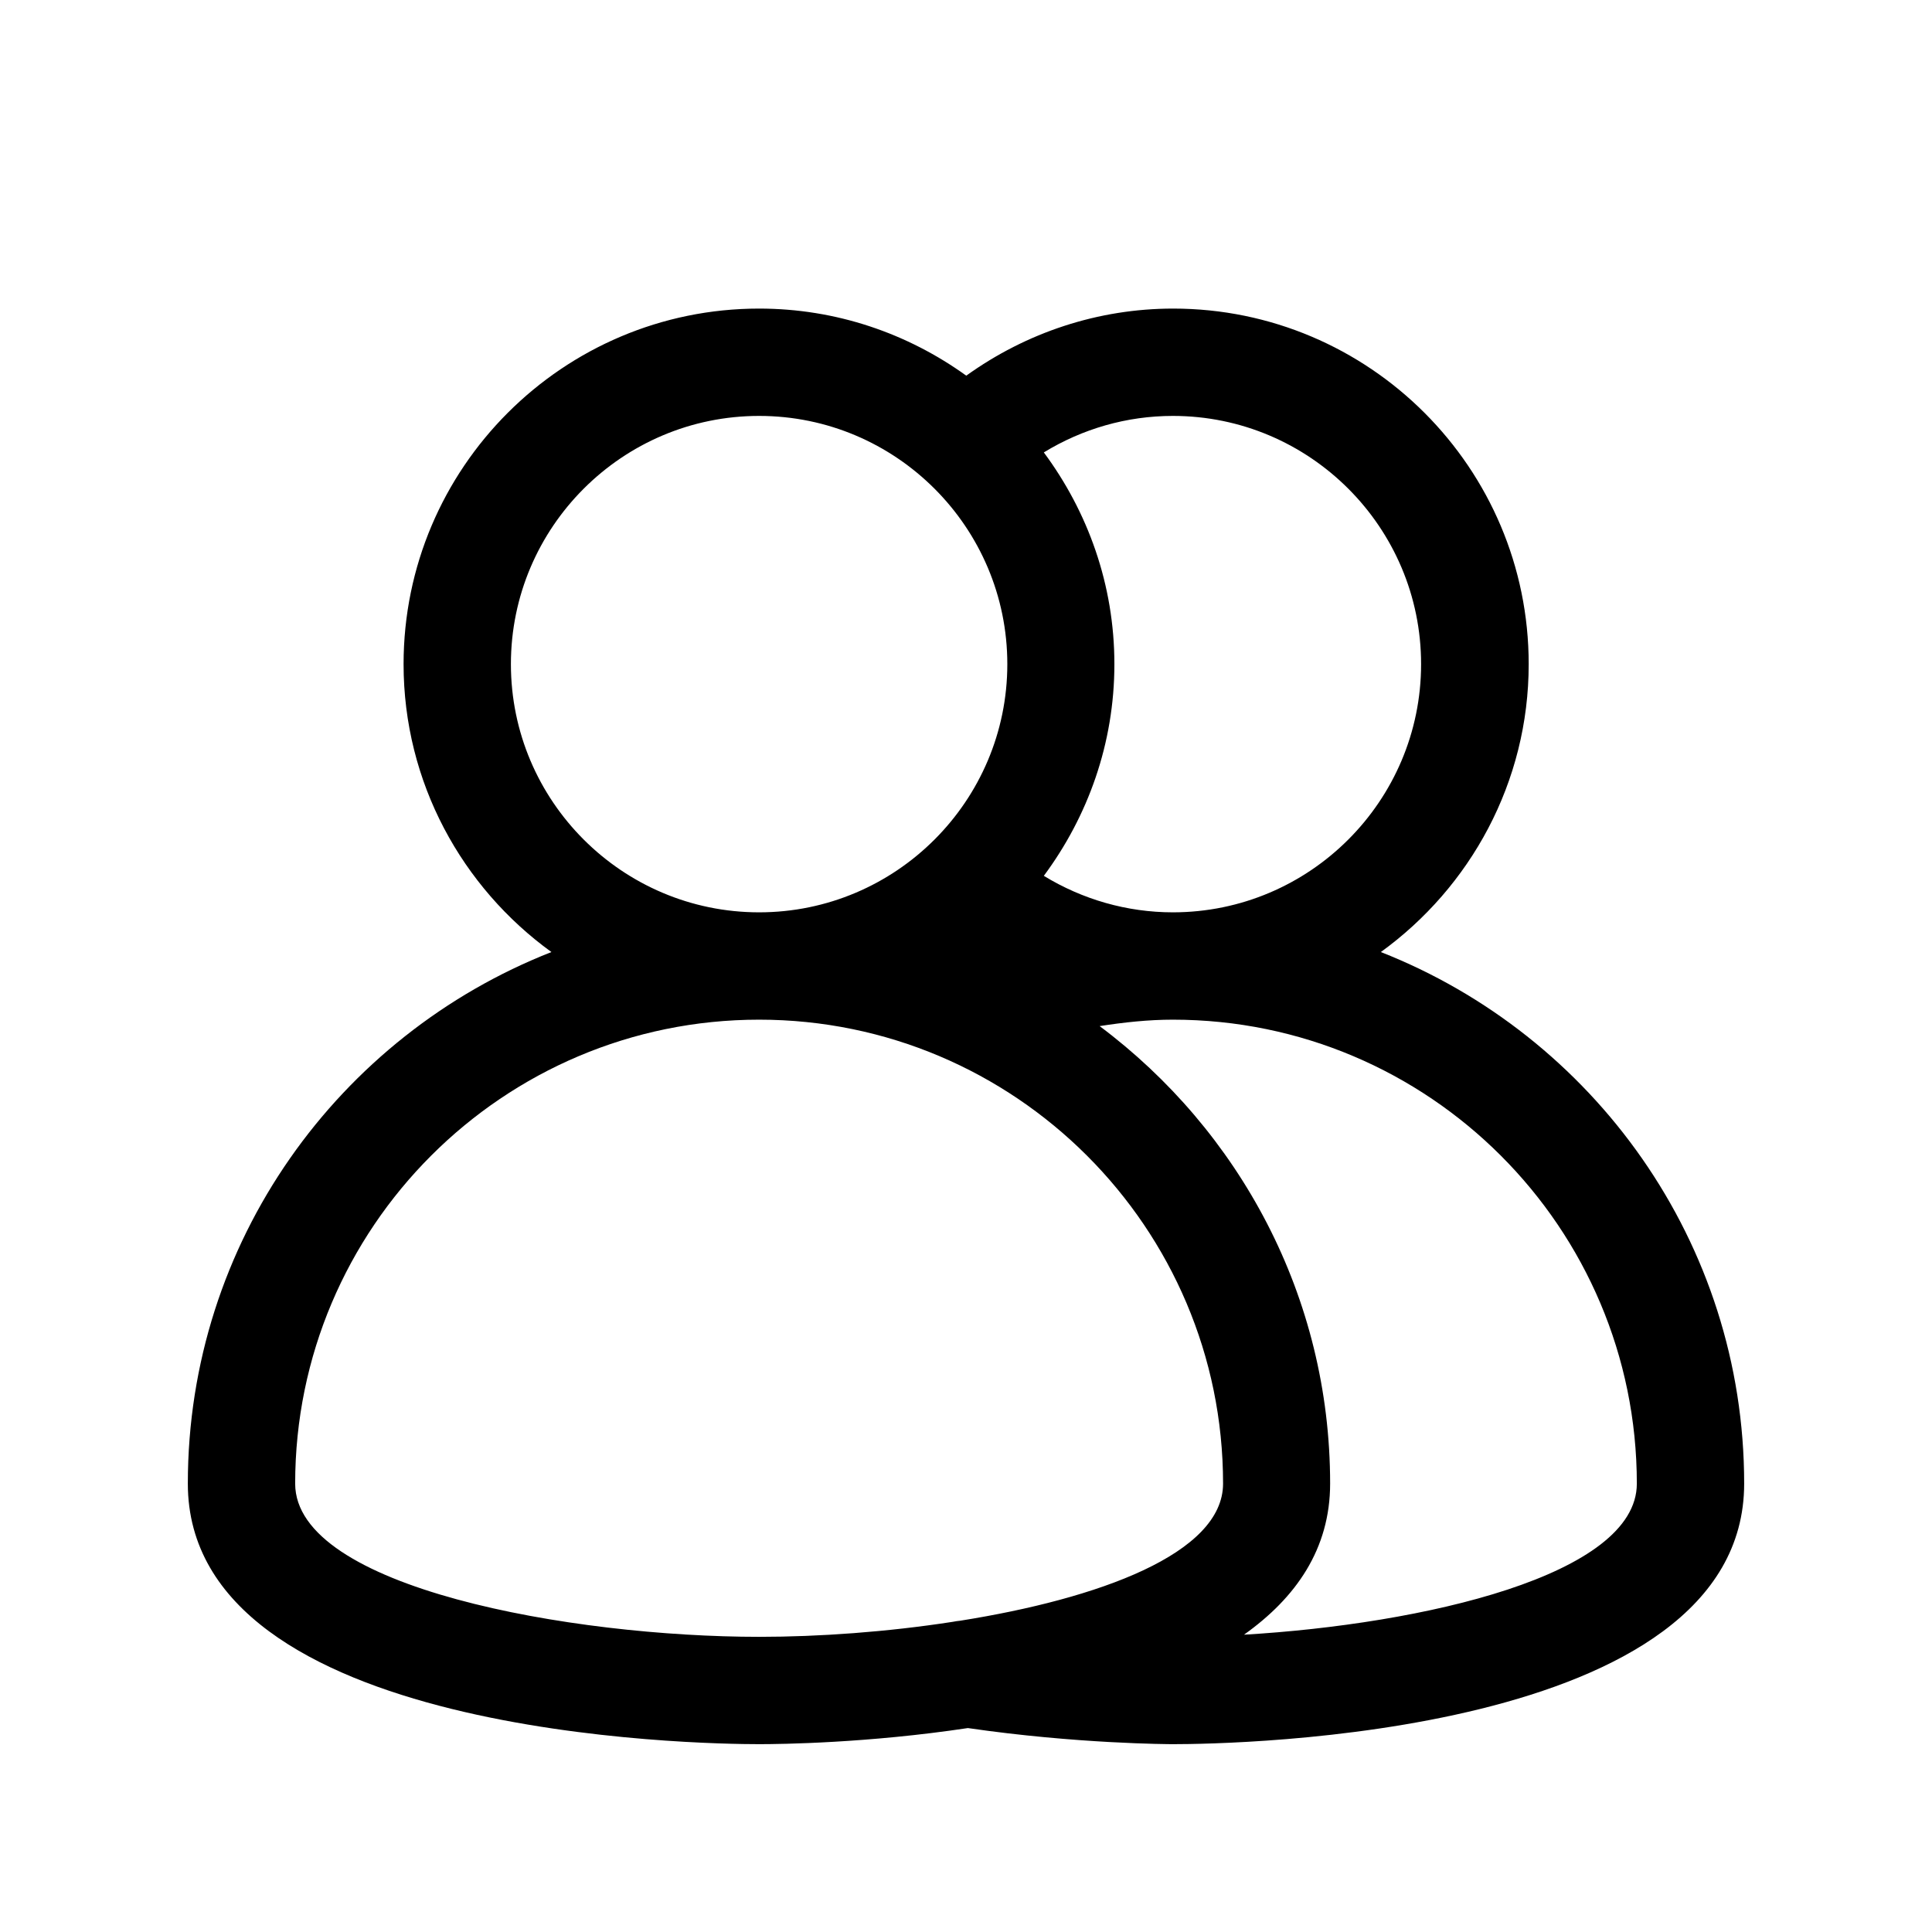
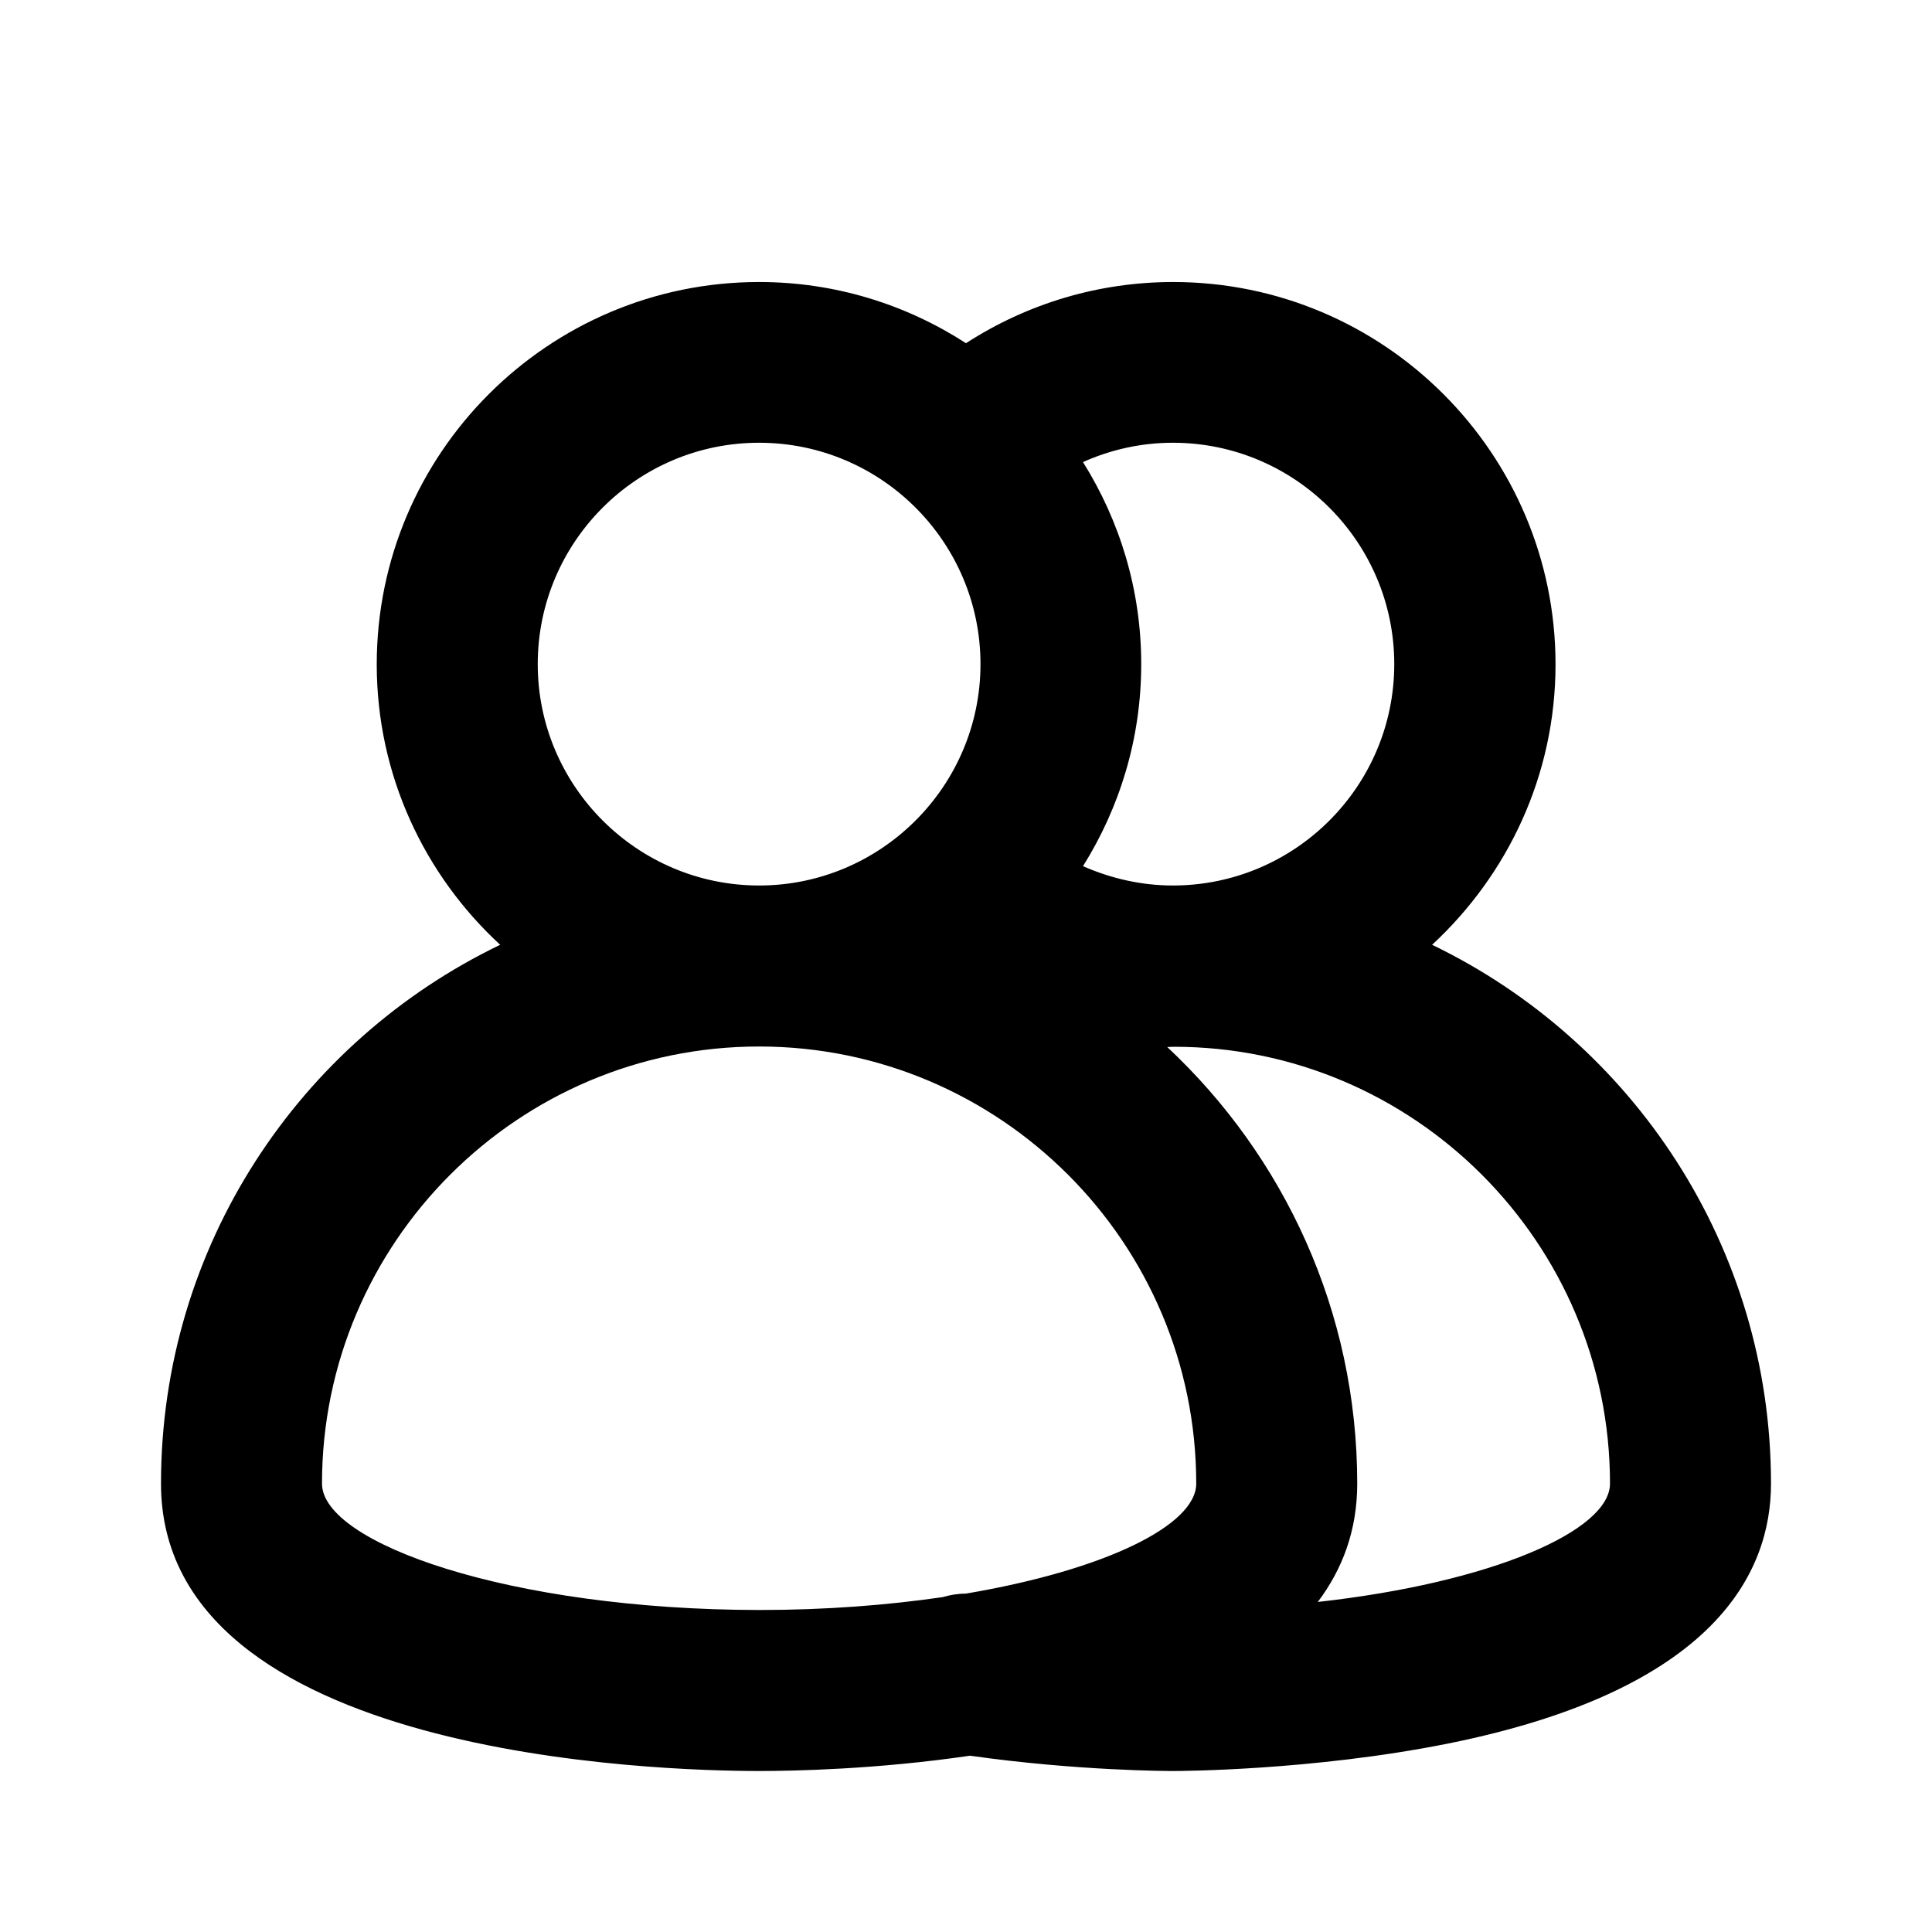
<svg xmlns="http://www.w3.org/2000/svg" version="1.1" id="Layer_1" x="0px" y="0px" viewBox="0 0 72 72" style="enable-background:new 0 0 72 72;" xml:space="preserve">
  <g>
-     <path d="M28.29,65c0.82,0,4.06-0.04,7.78-0.6c4.05,0.59,7.5,0.6,7.65,0.6C45.89,65,65,64.73,65,55.29c0-9-5.63-16.7-13.54-19.81   c3.33-2.41,5.51-6.32,5.51-10.73c0-7.31-5.94-13.25-13.25-13.25c-2.79,0-5.47,0.89-7.71,2.5c-2.18-1.57-4.84-2.5-7.72-2.5   c-7.31,0-13.25,5.94-13.25,13.25c0,4.41,2.18,8.32,5.51,10.73C12.63,38.59,7,46.28,7,55.29C7,64.73,26.11,65,28.29,65z M61,55.29   c0,3.42-7.98,5.24-14.64,5.63c1.93-1.37,3.21-3.19,3.21-5.63c0-6.98-3.39-13.16-8.59-17.05c0.9-0.14,1.81-0.24,2.73-0.24   C53.25,38,61,45.75,61,55.29z M52.96,24.75c0,5.1-4.15,9.25-9.25,9.25c-1.71,0-3.37-0.48-4.81-1.36c1.64-2.21,2.63-4.93,2.63-7.89   s-0.99-5.68-2.63-7.89c1.44-0.88,3.09-1.36,4.81-1.36C48.81,15.5,52.96,19.65,52.96,24.75z M19.04,24.75c0-5.1,4.15-9.25,9.25-9.25   s9.25,4.15,9.25,9.25S33.39,34,28.29,34S19.04,29.85,19.04,24.75z M28.29,38c9.53,0,17.29,7.75,17.29,17.29   c0,2.61-4.64,4.29-9.8,5.11c-0.09,0.01-0.18,0.02-0.27,0.04c-2.45,0.38-5,0.56-7.21,0.56C21.31,61,11,59.18,11,55.29   C11,45.75,18.75,38,28.29,38z" />
+     <path d="M28.29,66c1.29,0,4.38-0.06,7.86-0.57c4.02,0.57,7.42,0.57,7.57,0.57c0.21,0,5.18-0.01,10.23-1.02   C63.91,62.98,66,58.61,66,55.29c0-8.83-5.16-16.48-12.63-20.08c2.82-2.61,4.6-6.32,4.6-10.45c0-7.86-6.39-14.25-14.25-14.25   c-2.77,0-5.43,0.8-7.72,2.28c-2.23-1.44-4.87-2.28-7.71-2.28c-7.86,0-14.25,6.39-14.25,14.25c0,4.13,1.78,7.85,4.6,10.45   C11.16,38.81,6,46.45,6,55.29C6,65.48,24.56,66,28.29,66z M60,55.29c0,1.76-4.41,3.69-10.89,4.41c0.92-1.22,1.47-2.67,1.47-4.41   c0-6.42-2.73-12.2-7.08-16.27c0.08,0,0.15-0.01,0.23-0.01C52.69,39,60,46.31,60,55.29z M51.96,24.75c0,4.55-3.7,8.25-8.25,8.25   c-1.17,0-2.3-0.26-3.35-0.72c1.37-2.19,2.17-4.76,2.17-7.53s-0.8-5.34-2.17-7.53c1.05-0.47,2.18-0.72,3.35-0.72   C48.26,16.5,51.96,20.2,51.96,24.75z M20.04,24.75c0-4.55,3.7-8.25,8.25-8.25s8.25,3.7,8.25,8.25S32.83,33,28.29,33   S20.04,29.3,20.04,24.75z M28.29,39c8.98,0,16.29,7.31,16.29,16.29c0,1.55-3.39,3.22-8.59,4.1c-0.3,0-0.59,0.05-0.86,0.13   c-2.06,0.3-4.36,0.48-6.83,0.48C18.97,59.99,12,57.5,12,55.29C12,46.31,19.31,39,28.29,39z" />
  </g>
</svg>
